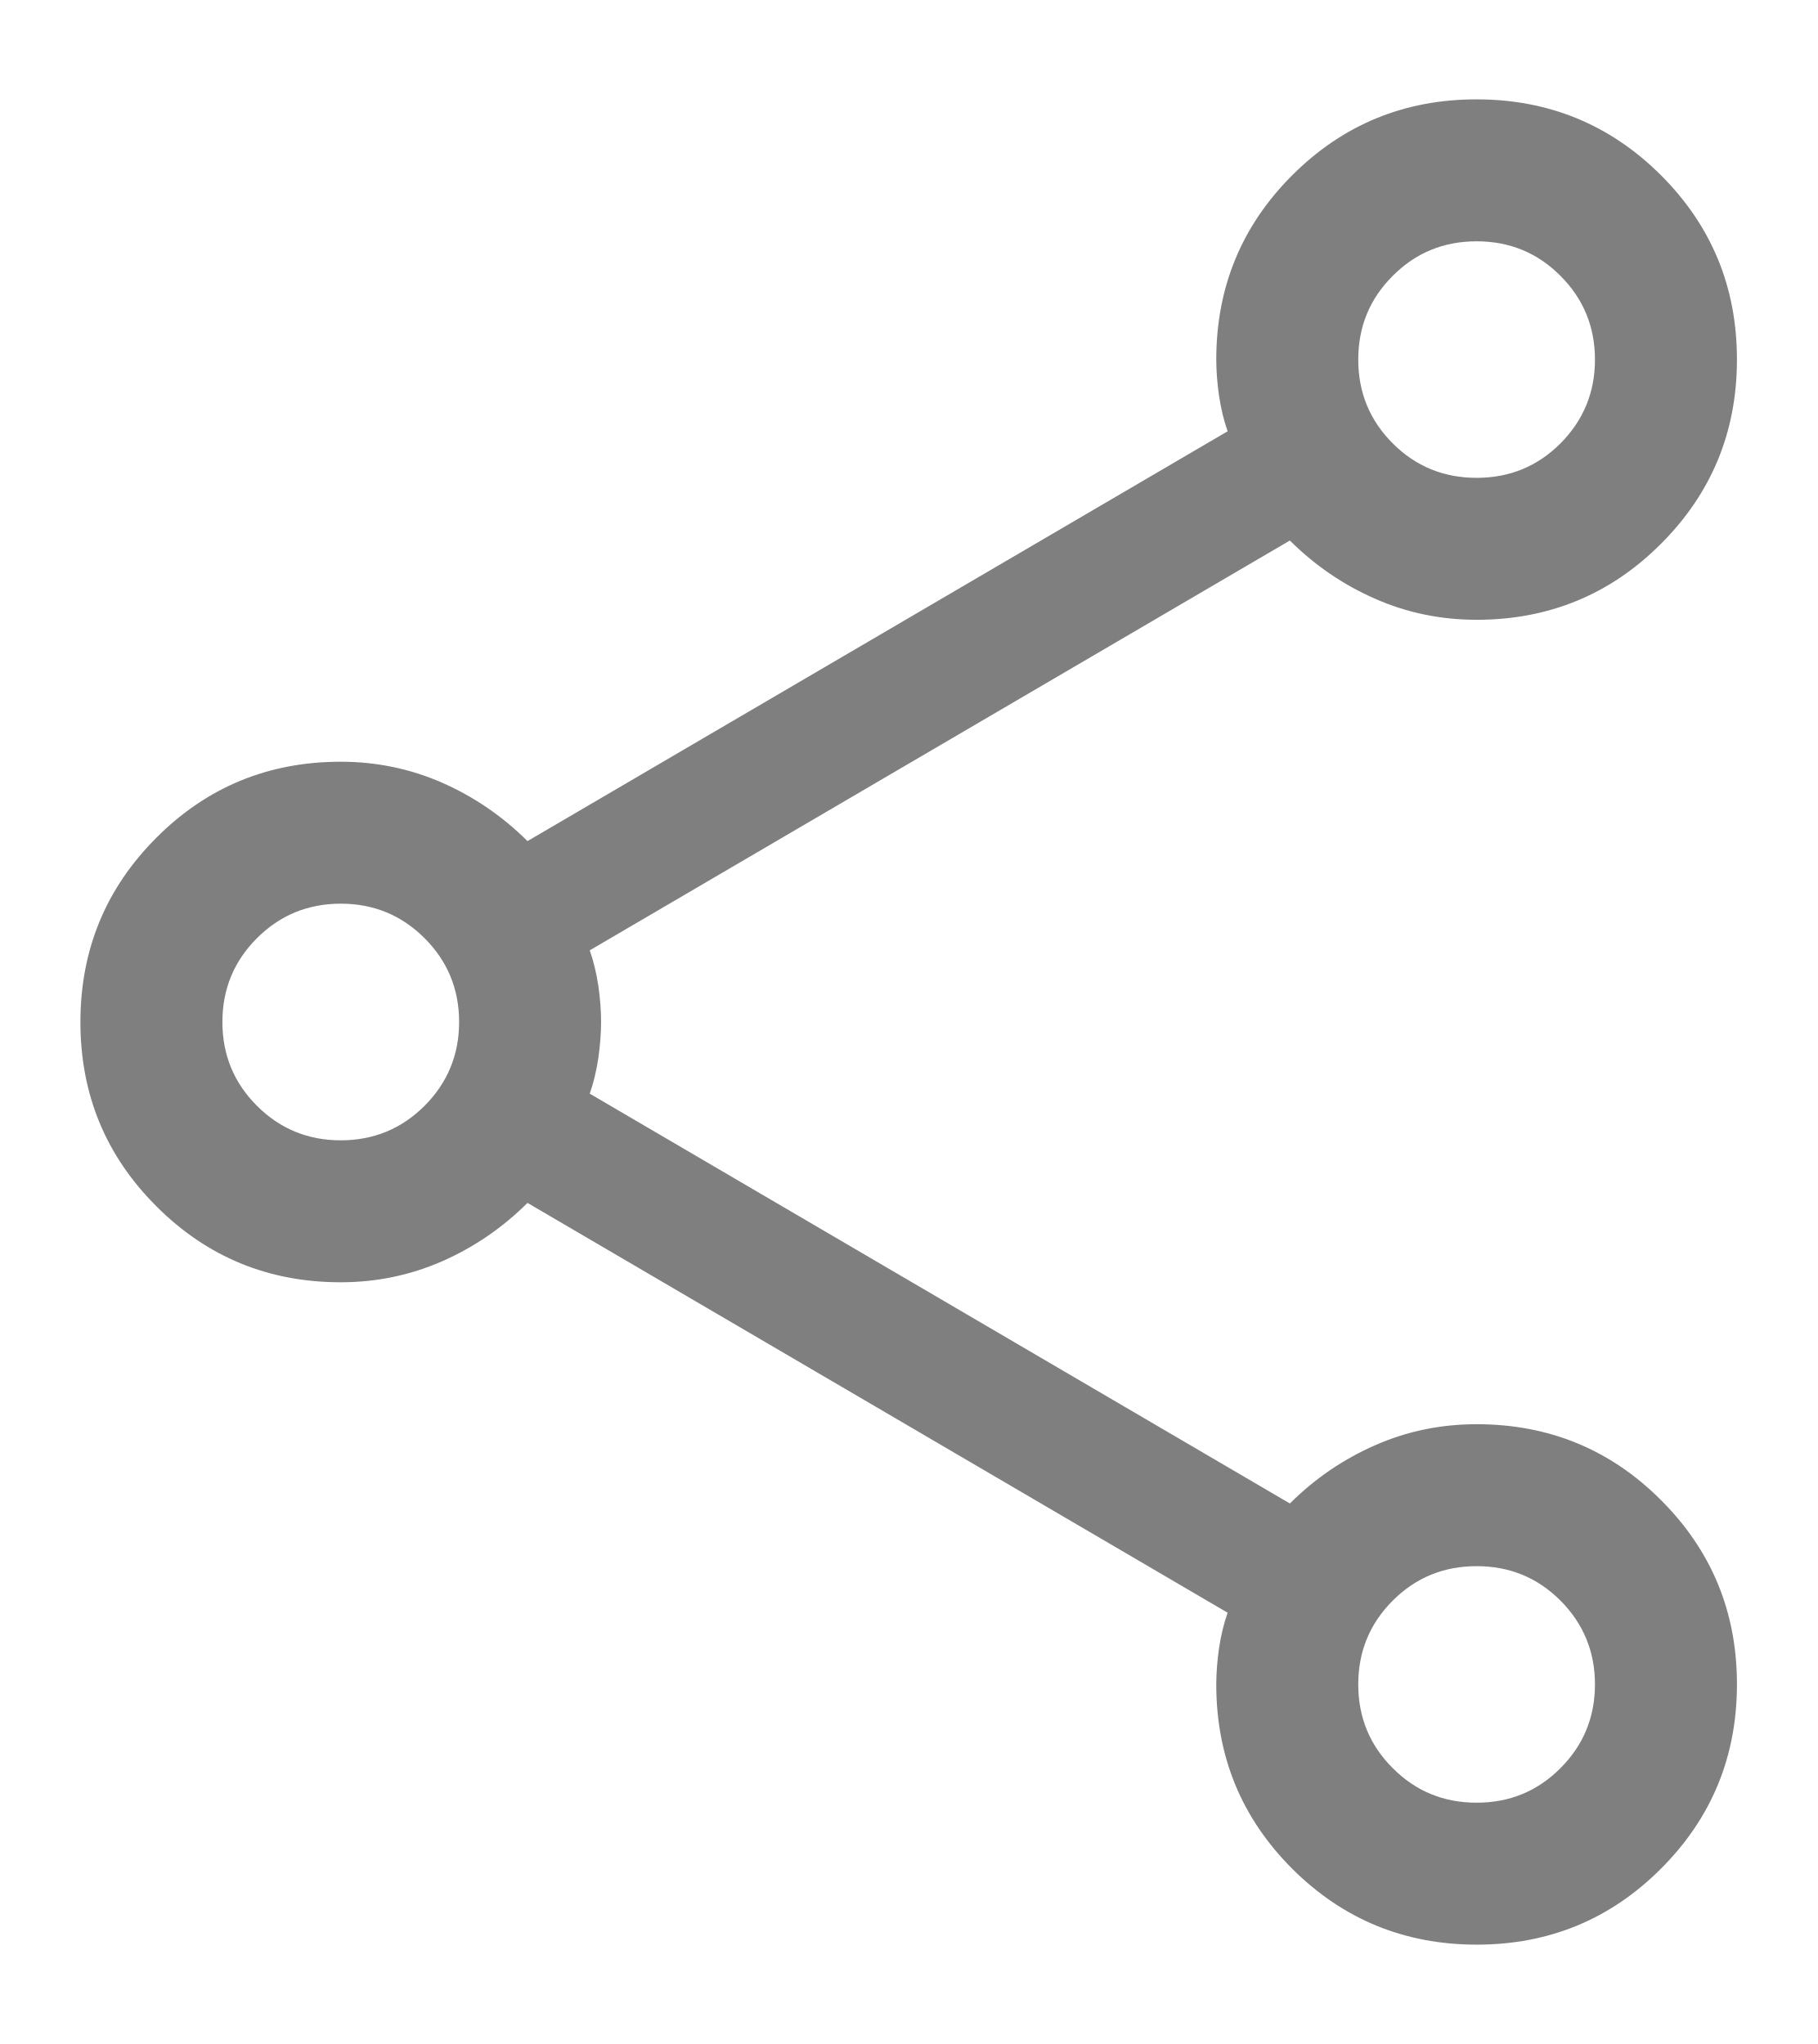
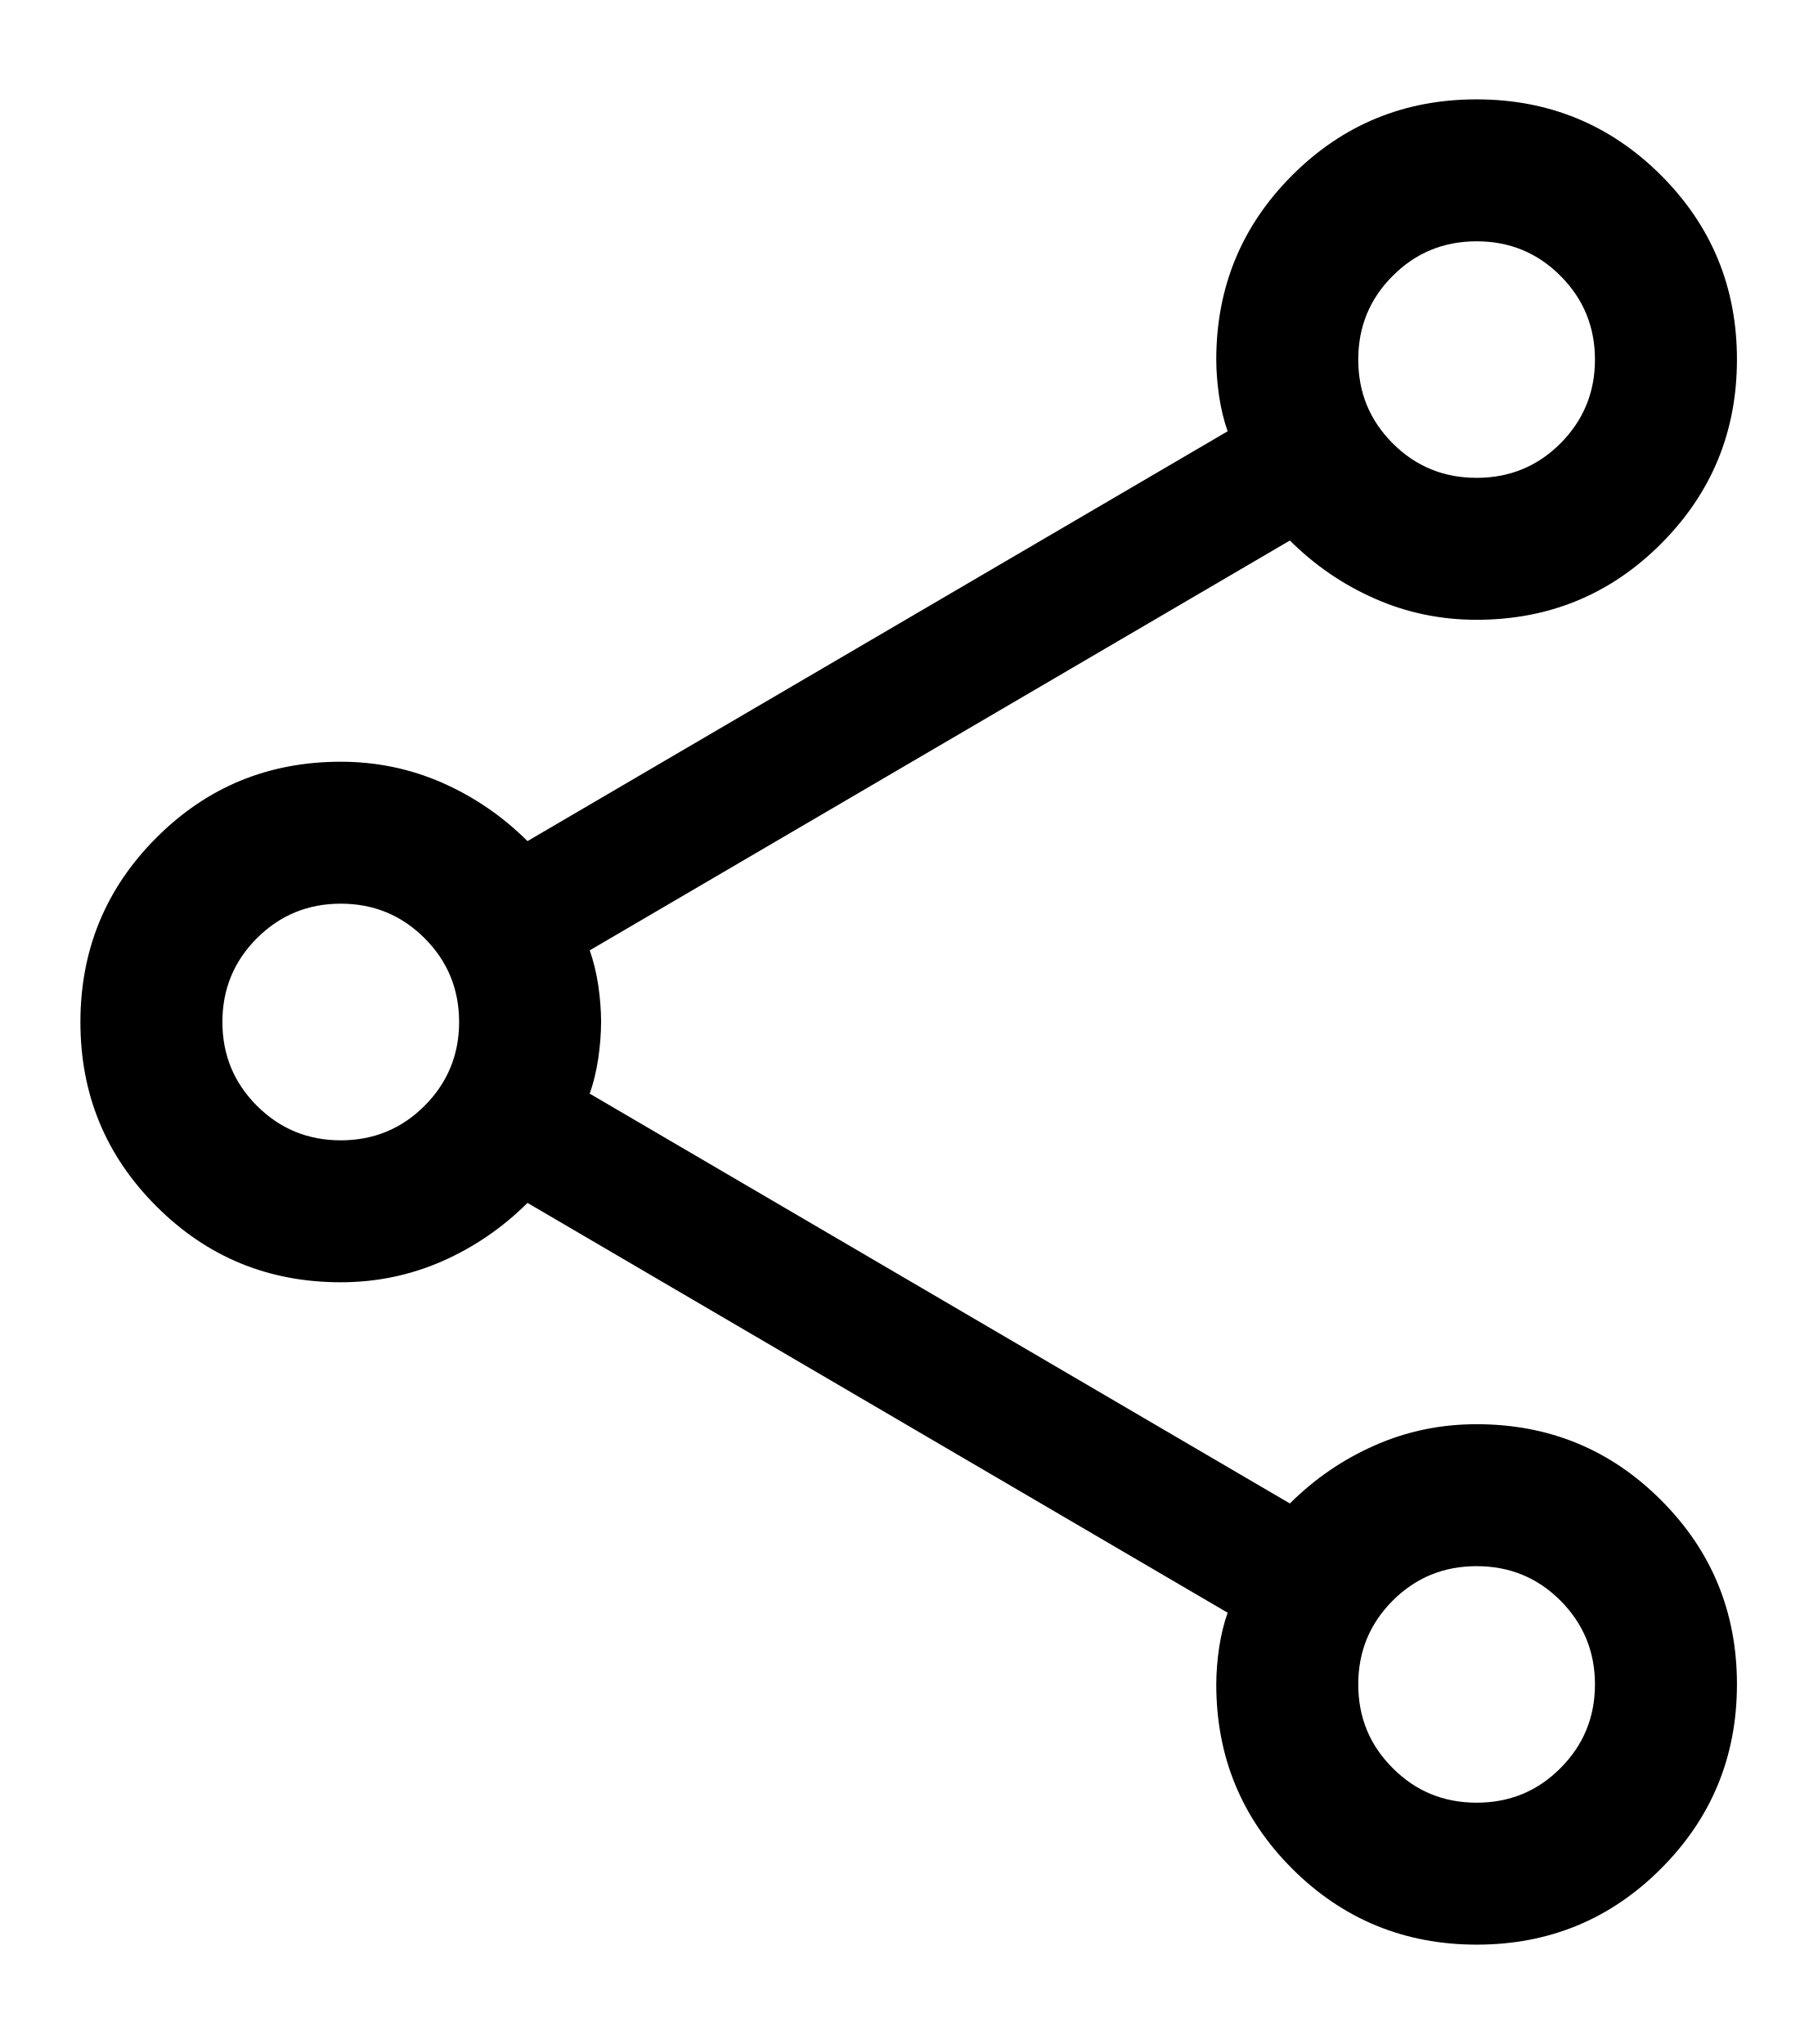
<svg xmlns="http://www.w3.org/2000/svg" width="16" height="18" viewBox="0 0 16 18" fill="none">
-   <path d="M13.001 17.125C12.365 17.125 11.823 16.902 11.377 16.457C10.931 16.011 10.708 15.47 10.708 14.833C10.708 14.729 10.717 14.621 10.733 14.51C10.75 14.399 10.775 14.296 10.808 14.202L4.644 10.593C4.424 10.812 4.174 10.983 3.893 11.107C3.612 11.23 3.314 11.292 3 11.292C2.363 11.292 1.822 11.069 1.377 10.623C0.931 10.178 0.708 9.637 0.708 9.001C0.708 8.365 0.931 7.823 1.377 7.377C1.822 6.931 2.363 6.708 3 6.708C3.314 6.708 3.612 6.77 3.893 6.893C4.174 7.017 4.424 7.188 4.644 7.407L10.808 3.798C10.775 3.704 10.75 3.601 10.733 3.49C10.717 3.378 10.708 3.271 10.708 3.167C10.708 2.53 10.931 1.989 11.377 1.543C11.822 1.098 12.363 0.875 12.999 0.875C13.635 0.875 14.177 1.098 14.623 1.543C15.069 1.989 15.292 2.529 15.292 3.166C15.292 3.802 15.069 4.343 14.623 4.789C14.178 5.235 13.636 5.458 13 5.458C12.686 5.458 12.388 5.397 12.107 5.273C11.826 5.15 11.576 4.979 11.356 4.76L5.192 8.369C5.225 8.463 5.25 8.565 5.267 8.676C5.283 8.787 5.292 8.895 5.292 8.998C5.292 9.102 5.283 9.21 5.267 9.322C5.25 9.434 5.225 9.537 5.192 9.631L11.356 13.24C11.576 13.021 11.826 12.85 12.107 12.727C12.388 12.603 12.686 12.542 13 12.542C13.636 12.542 14.178 12.764 14.623 13.21C15.069 13.655 15.292 14.196 15.292 14.832C15.292 15.469 15.069 16.01 14.623 16.456C14.178 16.902 13.637 17.125 13.001 17.125ZM13 4.208C13.29 4.208 13.536 4.107 13.738 3.905C13.94 3.702 14.042 3.456 14.042 3.167C14.042 2.877 13.94 2.631 13.738 2.429C13.536 2.226 13.29 2.125 13 2.125C12.71 2.125 12.464 2.226 12.262 2.429C12.059 2.631 11.958 2.877 11.958 3.167C11.958 3.456 12.059 3.702 12.262 3.905C12.464 4.107 12.71 4.208 13 4.208ZM3 10.042C3.29 10.042 3.536 9.94 3.738 9.738C3.94 9.535 4.042 9.289 4.042 9C4.042 8.71 3.94 8.464 3.738 8.262C3.536 8.06 3.29 7.958 3 7.958C2.71 7.958 2.464 8.06 2.262 8.262C2.06 8.464 1.958 8.71 1.958 9C1.958 9.29 2.06 9.536 2.262 9.738C2.464 9.94 2.71 10.042 3 10.042ZM13 15.875C13.29 15.875 13.536 15.774 13.738 15.571C13.94 15.369 14.042 15.123 14.042 14.833C14.042 14.544 13.94 14.298 13.738 14.095C13.536 13.893 13.29 13.792 13 13.792C12.71 13.792 12.464 13.893 12.262 14.095C12.059 14.298 11.958 14.544 11.958 14.833C11.958 15.123 12.059 15.369 12.262 15.571C12.464 15.774 12.71 15.875 13 15.875Z" fill="currentColor" fill-opacity="0.5" />
+   <path d="M13.001 17.125C12.365 17.125 11.823 16.902 11.377 16.457C10.931 16.011 10.708 15.47 10.708 14.833C10.708 14.729 10.717 14.621 10.733 14.51C10.75 14.399 10.775 14.296 10.808 14.202L4.644 10.593C4.424 10.812 4.174 10.983 3.893 11.107C3.612 11.23 3.314 11.292 3 11.292C2.363 11.292 1.822 11.069 1.377 10.623C0.931 10.178 0.708 9.637 0.708 9.001C0.708 8.365 0.931 7.823 1.377 7.377C1.822 6.931 2.363 6.708 3 6.708C3.314 6.708 3.612 6.77 3.893 6.893C4.174 7.017 4.424 7.188 4.644 7.407L10.808 3.798C10.775 3.704 10.75 3.601 10.733 3.49C10.717 3.378 10.708 3.271 10.708 3.167C10.708 2.53 10.931 1.989 11.377 1.543C11.822 1.098 12.363 0.875 12.999 0.875C13.635 0.875 14.177 1.098 14.623 1.543C15.069 1.989 15.292 2.529 15.292 3.166C15.292 3.802 15.069 4.343 14.623 4.789C14.178 5.235 13.636 5.458 13 5.458C12.686 5.458 12.388 5.397 12.107 5.273C11.826 5.15 11.576 4.979 11.356 4.76L5.192 8.369C5.225 8.463 5.25 8.565 5.267 8.676C5.283 8.787 5.292 8.895 5.292 8.998C5.292 9.102 5.283 9.21 5.267 9.322C5.25 9.434 5.225 9.537 5.192 9.631L11.356 13.24C11.576 13.021 11.826 12.85 12.107 12.727C12.388 12.603 12.686 12.542 13 12.542C13.636 12.542 14.178 12.764 14.623 13.21C15.069 13.655 15.292 14.196 15.292 14.832C15.292 15.469 15.069 16.01 14.623 16.456C14.178 16.902 13.637 17.125 13.001 17.125ZM13 4.208C13.29 4.208 13.536 4.107 13.738 3.905C13.94 3.702 14.042 3.456 14.042 3.167C14.042 2.877 13.94 2.631 13.738 2.429C13.536 2.226 13.29 2.125 13 2.125C12.71 2.125 12.464 2.226 12.262 2.429C12.059 2.631 11.958 2.877 11.958 3.167C11.958 3.456 12.059 3.702 12.262 3.905C12.464 4.107 12.71 4.208 13 4.208ZM3 10.042C3.29 10.042 3.536 9.94 3.738 9.738C3.94 9.535 4.042 9.289 4.042 9C4.042 8.71 3.94 8.464 3.738 8.262C3.536 8.06 3.29 7.958 3 7.958C2.71 7.958 2.464 8.06 2.262 8.262C2.06 8.464 1.958 8.71 1.958 9C1.958 9.29 2.06 9.536 2.262 9.738C2.464 9.94 2.71 10.042 3 10.042ZM13 15.875C13.29 15.875 13.536 15.774 13.738 15.571C13.94 15.369 14.042 15.123 14.042 14.833C14.042 14.544 13.94 14.298 13.738 14.095C13.536 13.893 13.29 13.792 13 13.792C12.71 13.792 12.464 13.893 12.262 14.095C12.059 14.298 11.958 14.544 11.958 14.833C11.958 15.123 12.059 15.369 12.262 15.571C12.464 15.774 12.71 15.875 13 15.875Z" fill="currentColor" />
</svg>
